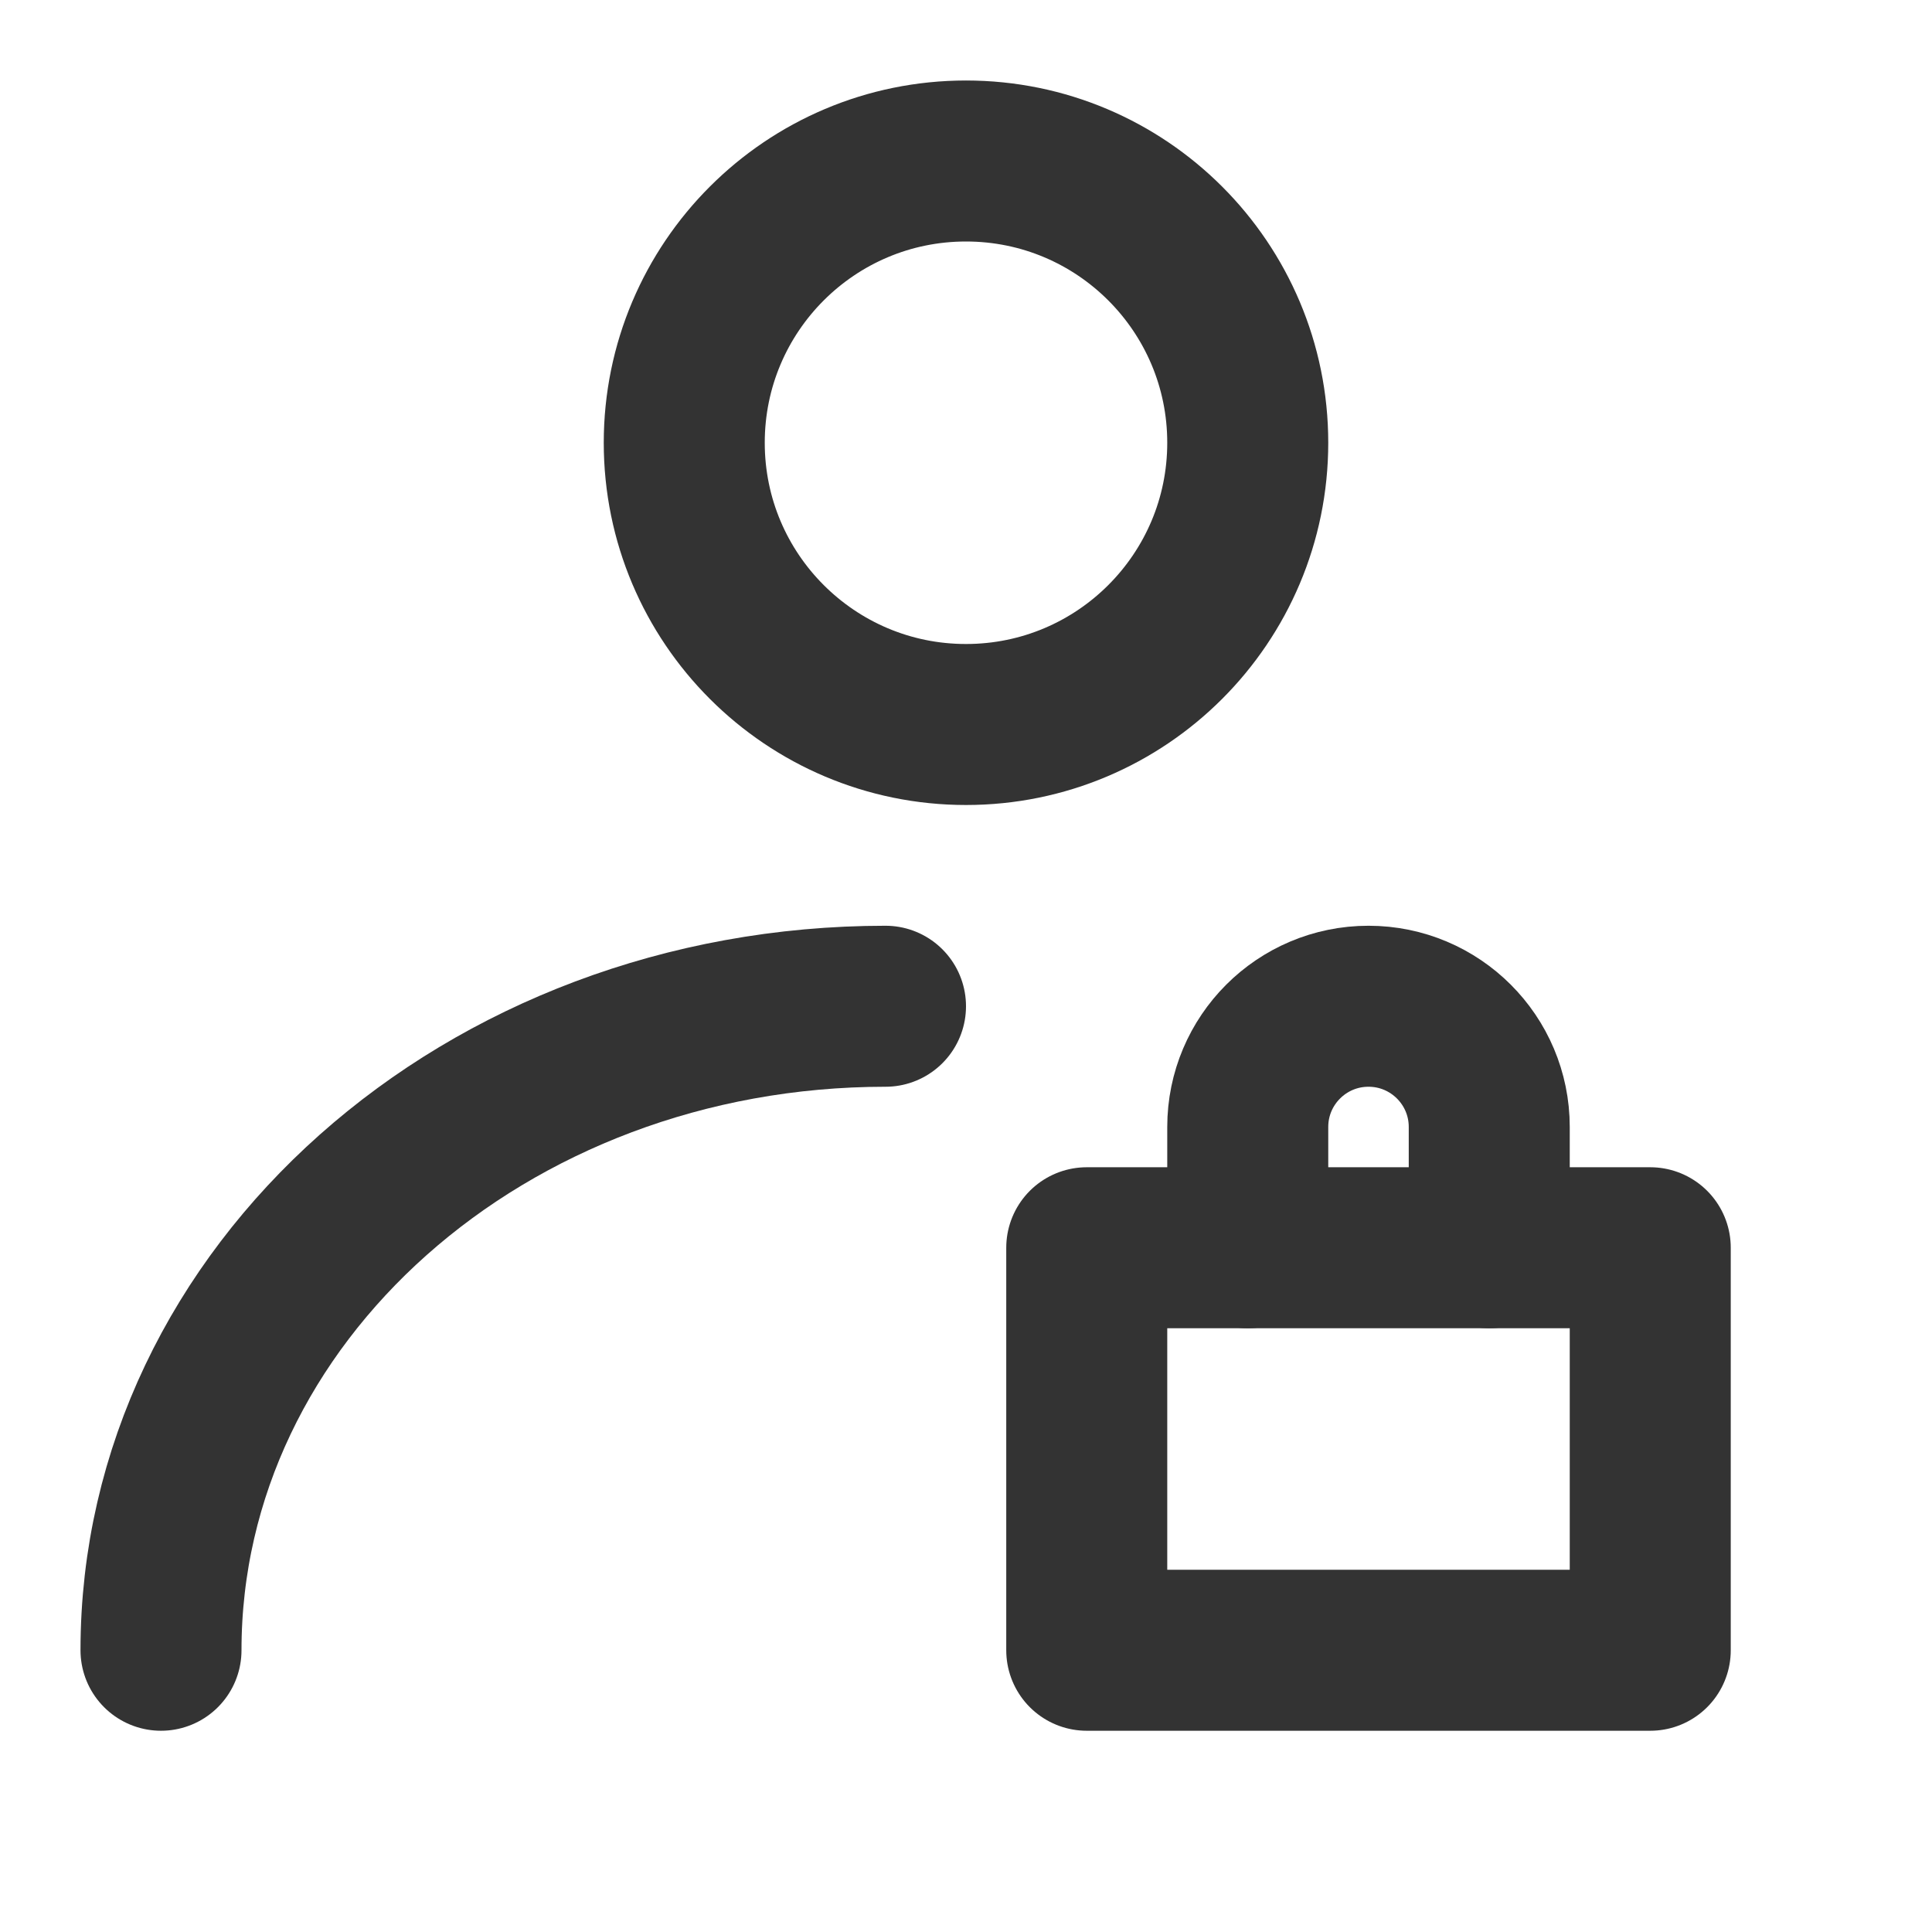
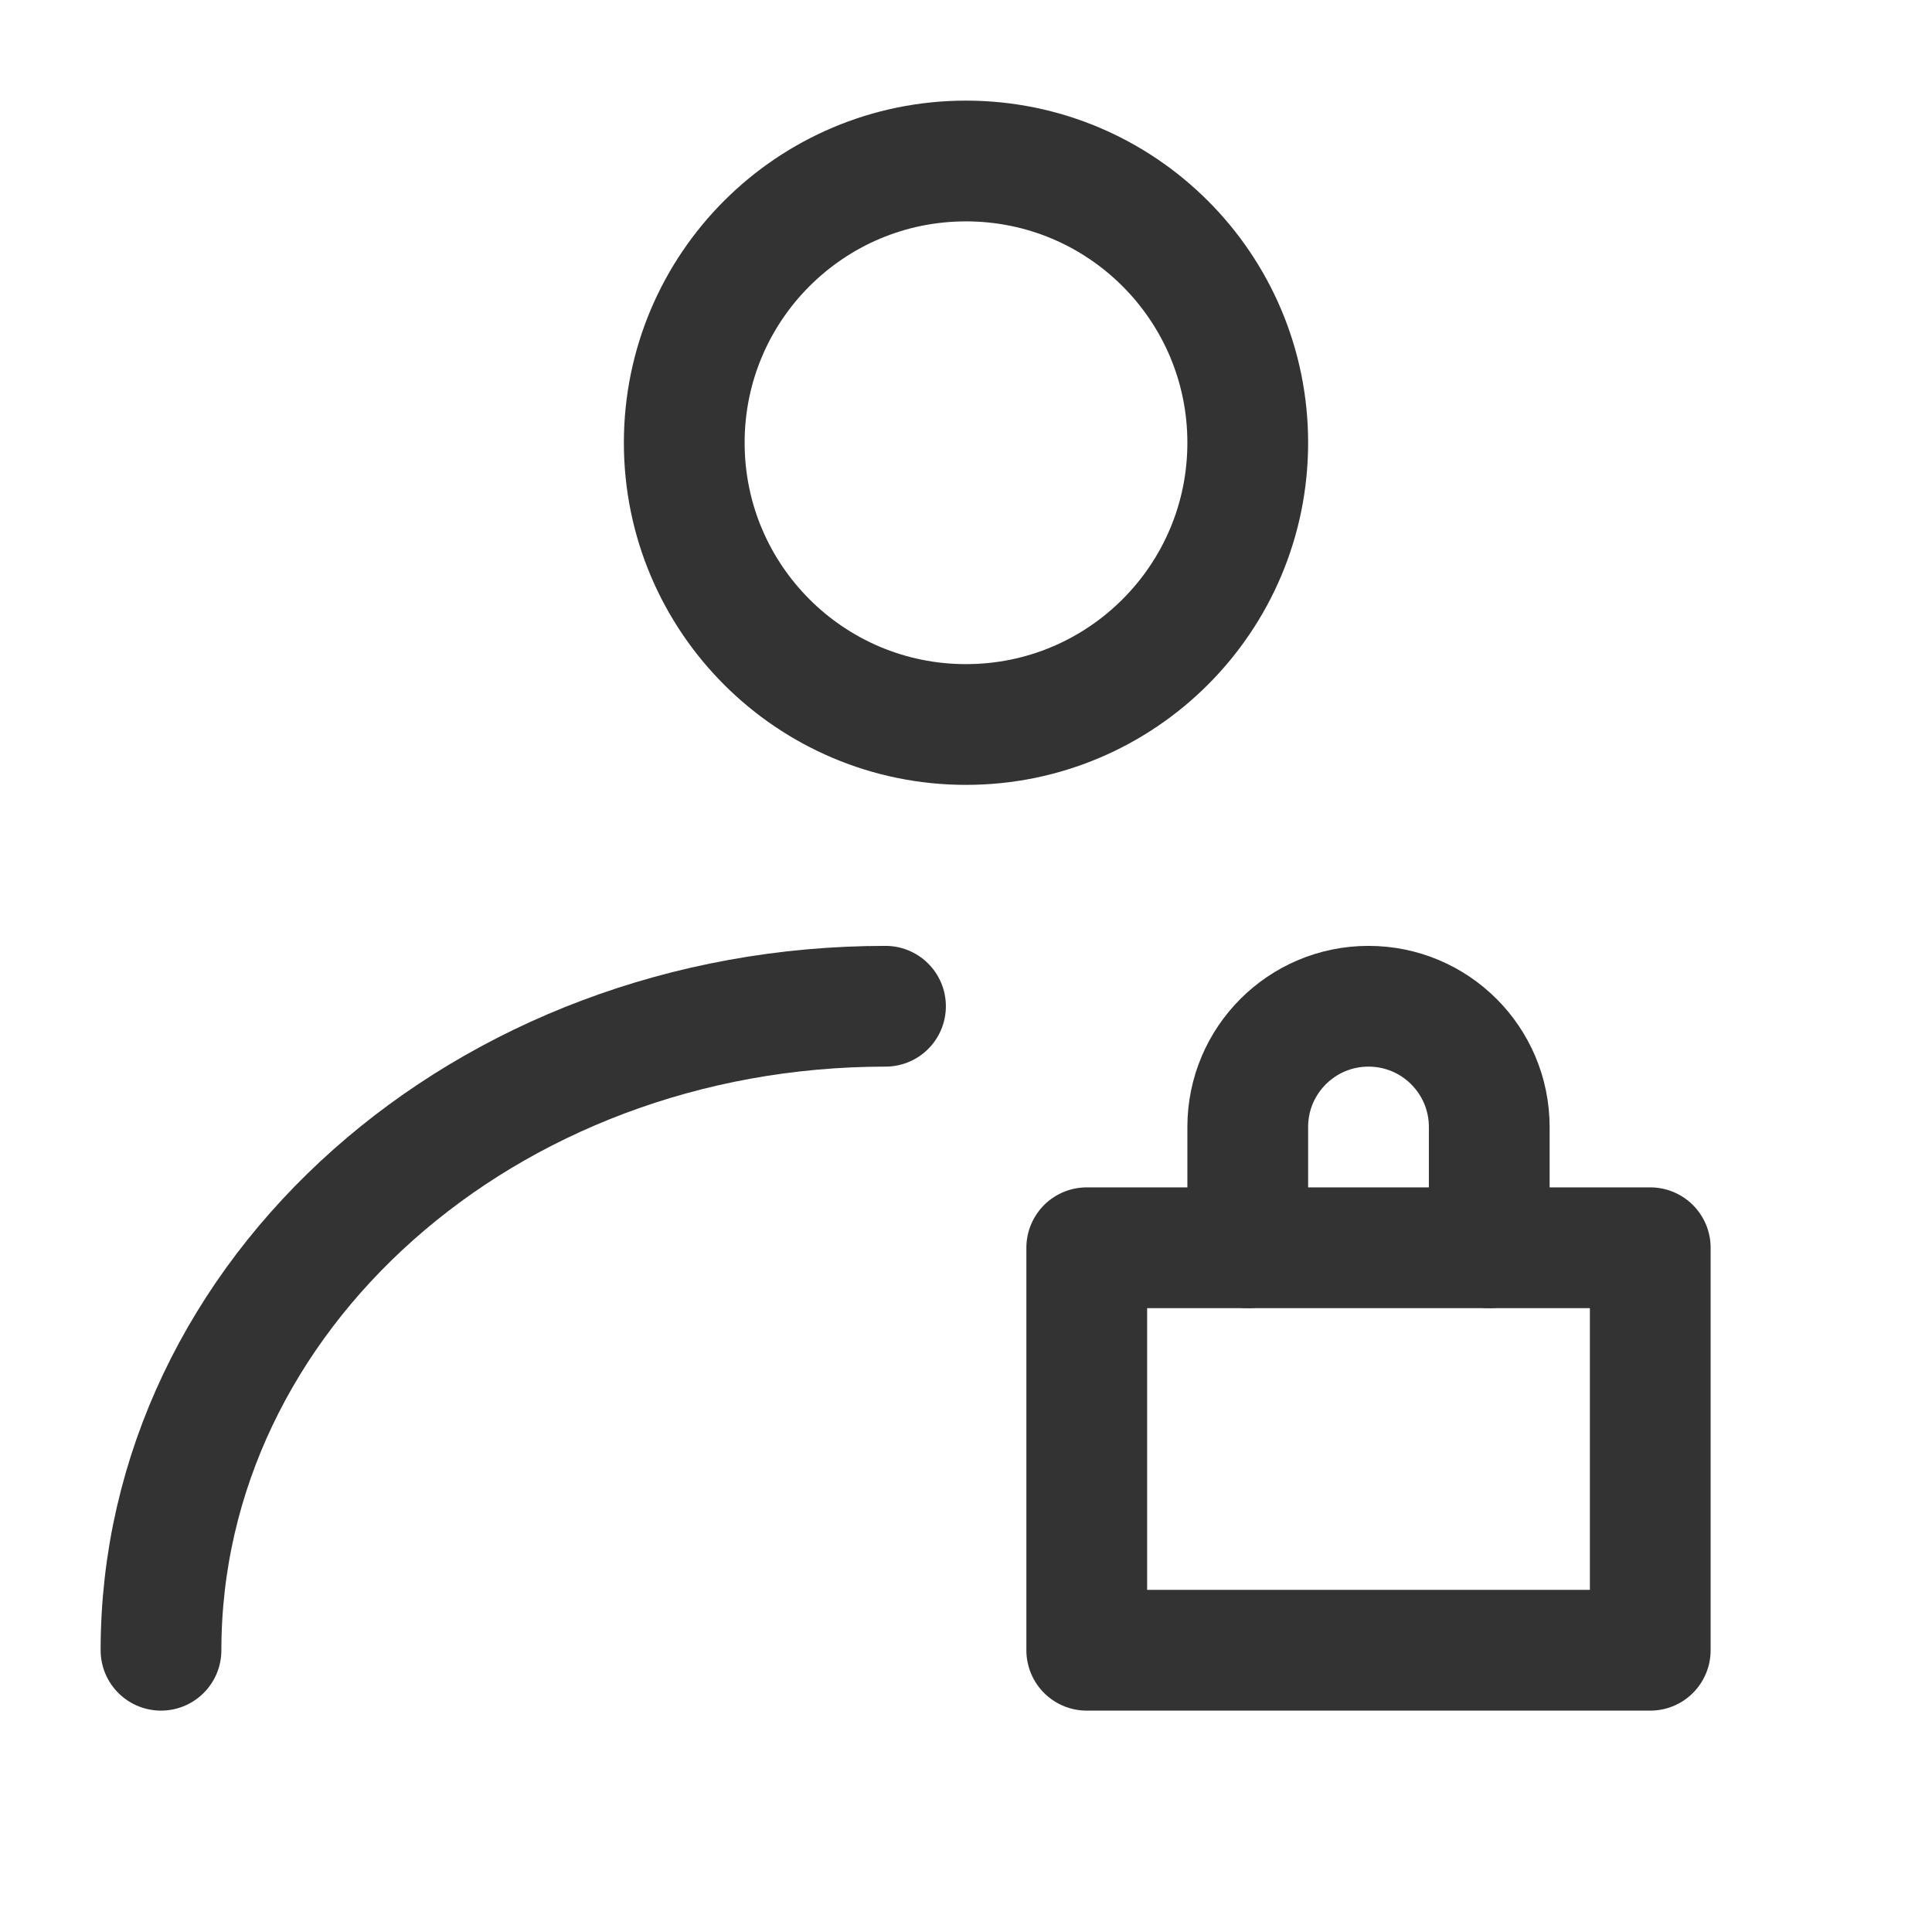
<svg xmlns="http://www.w3.org/2000/svg" width="24" height="24" viewBox="0 0 48 48" fill="none">
-   <circle cx="24" cy="11" r="7" fill="none" stroke="#333" stroke-width="4" stroke-linecap="round" stroke-linejoin="round" />
-   <path d="M4 41C4 32.163 12.059 25 22 25" stroke="#333" stroke-width="4" stroke-linecap="round" stroke-linejoin="round" />
-   <rect x="27" y="31" width="14" height="10" fill="none" stroke="#333" stroke-width="4" stroke-linecap="round" stroke-linejoin="round" />
-   <path d="M37 31V28C37 26.343 35.657 25 34 25C32.343 25 31 26.343 31 28V31" stroke="#333" stroke-width="4" stroke-linecap="round" stroke-linejoin="round" />
+   <circle cx="24" cy="11" r="7" fill="none" stroke="#333" stroke-width="3" stroke-linecap="round" stroke-linejoin="round" />
+   <path d="M4 41C4 32.163 12.059 25 22 25" stroke="#333" stroke-width="3" stroke-linecap="round" stroke-linejoin="round" />
+   <rect x="27" y="31" width="14" height="10" fill="none" stroke="#333" stroke-width="3" stroke-linecap="round" stroke-linejoin="round" />
+   <path d="M37 31V28C37 26.343 35.657 25 34 25C32.343 25 31 26.343 31 28V31" stroke="#333" stroke-width="3" stroke-linecap="round" stroke-linejoin="round" />
</svg>
